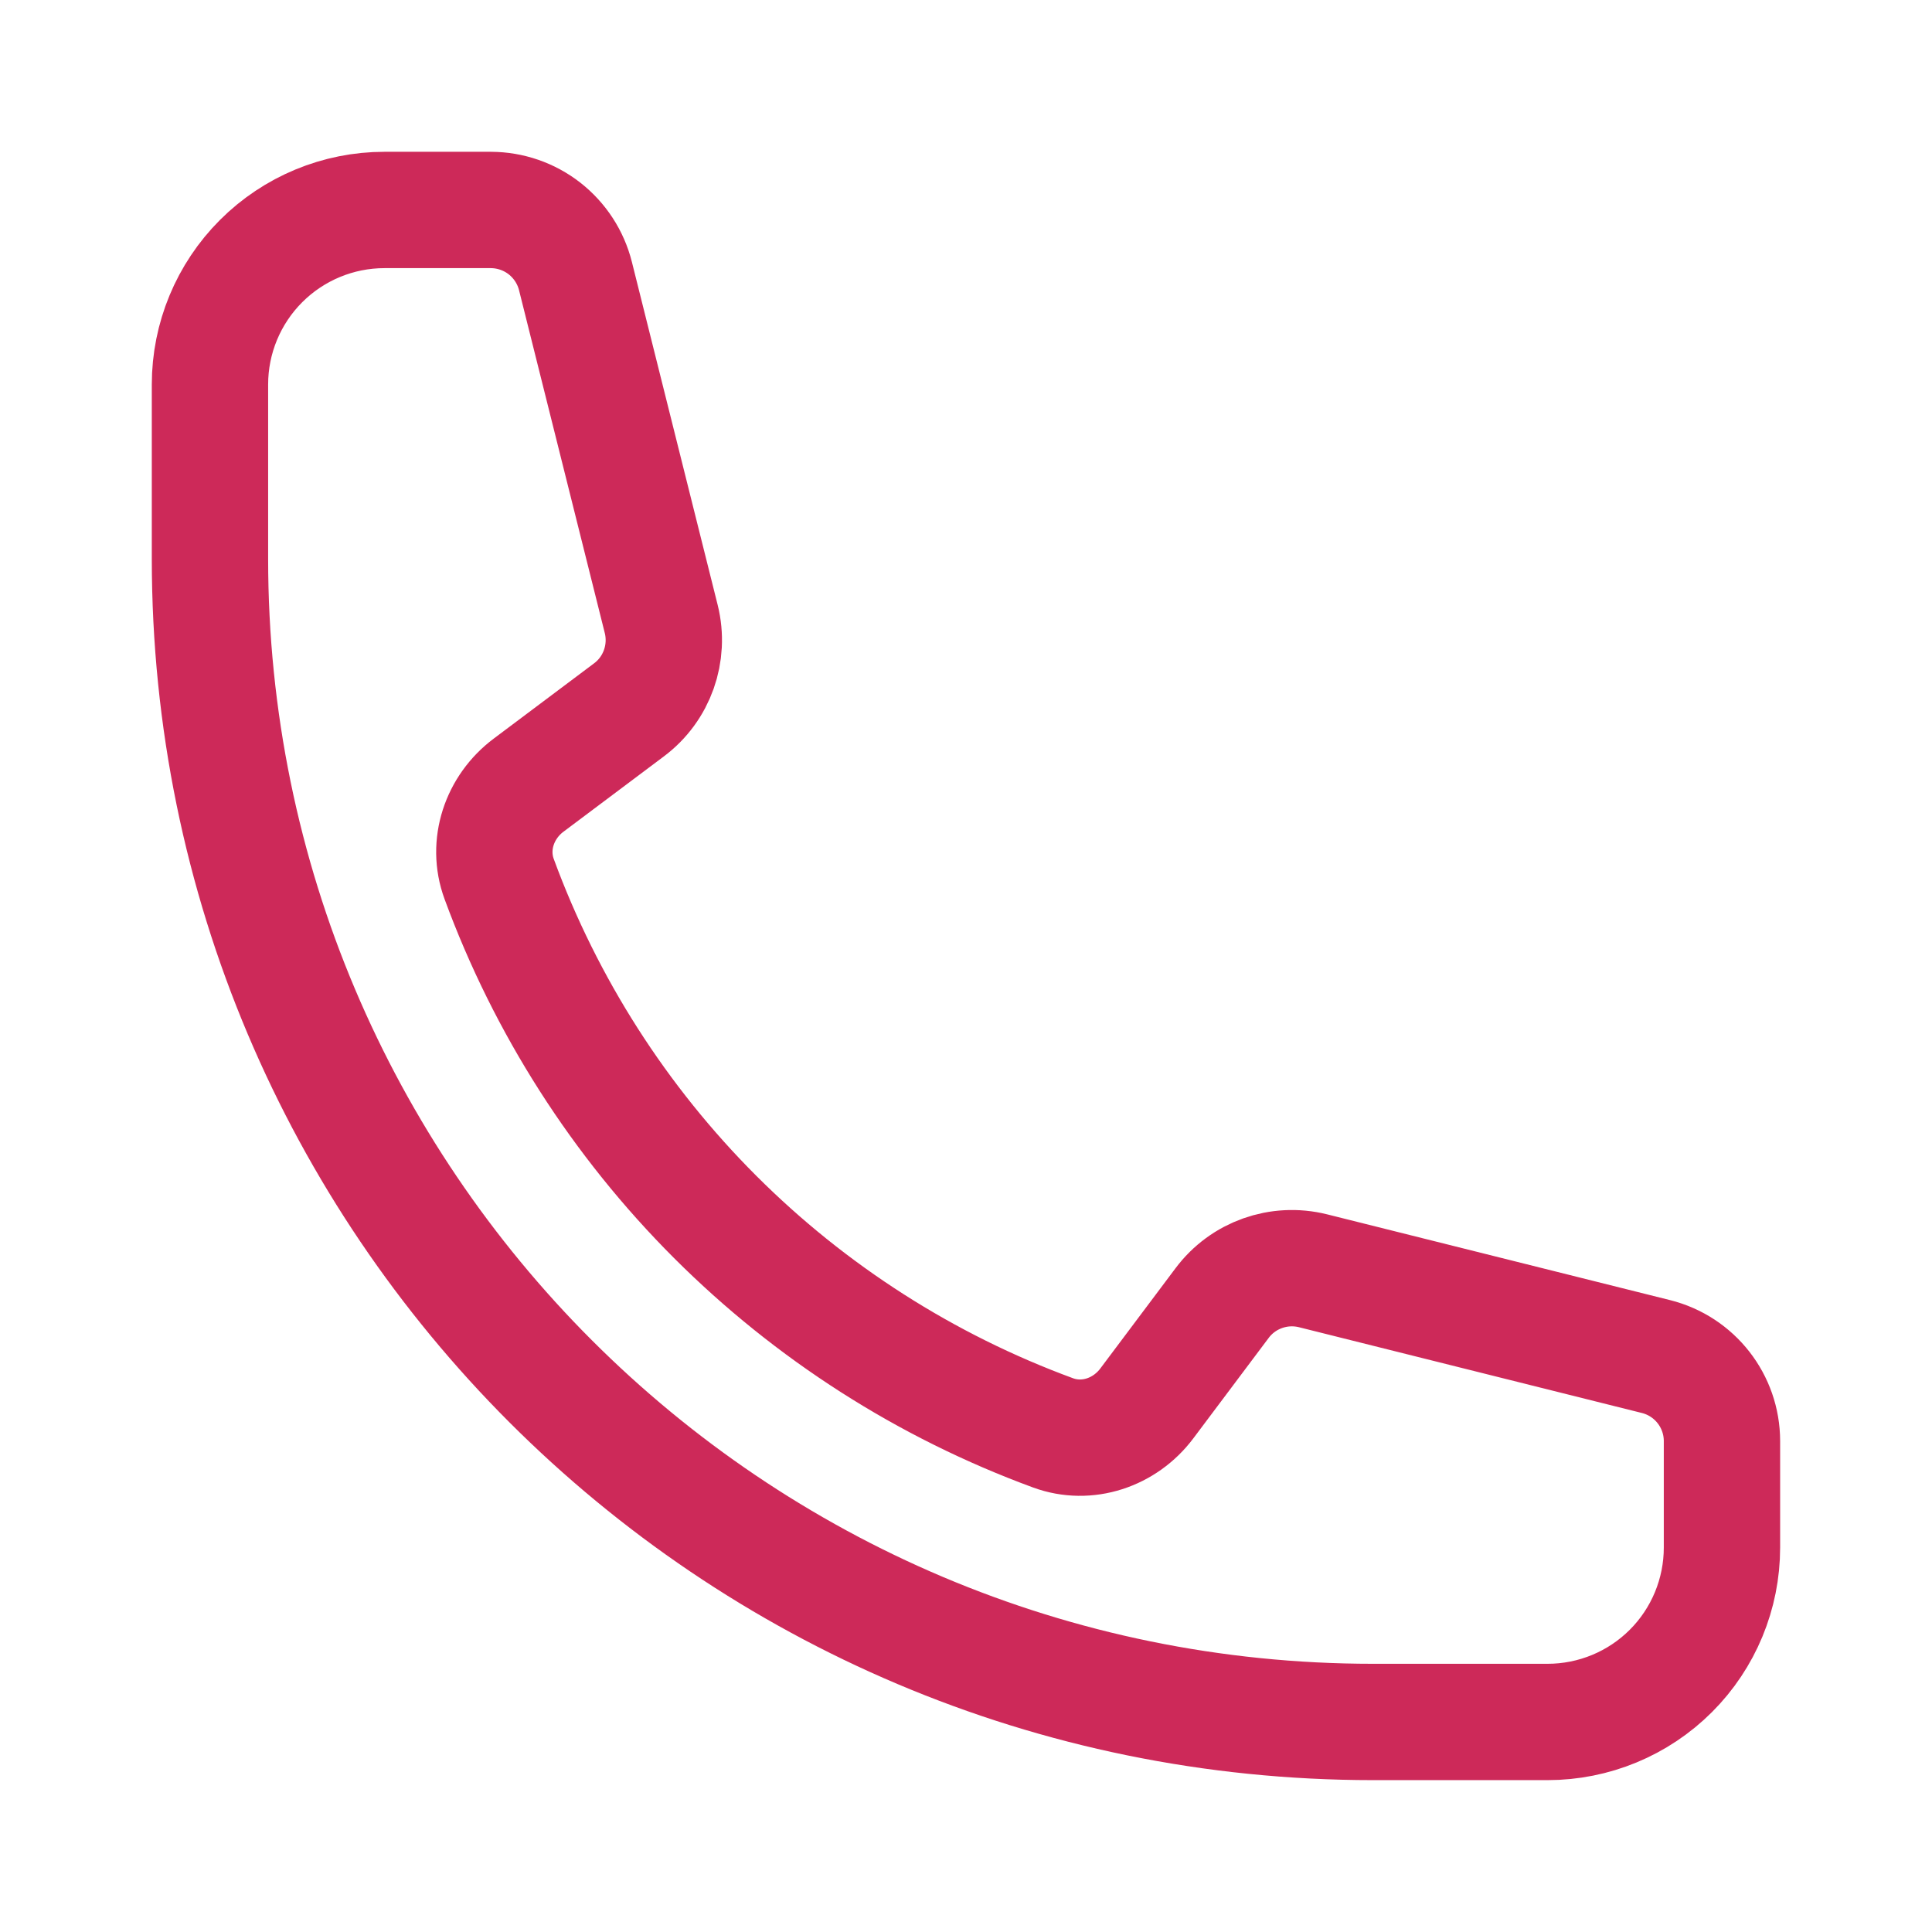
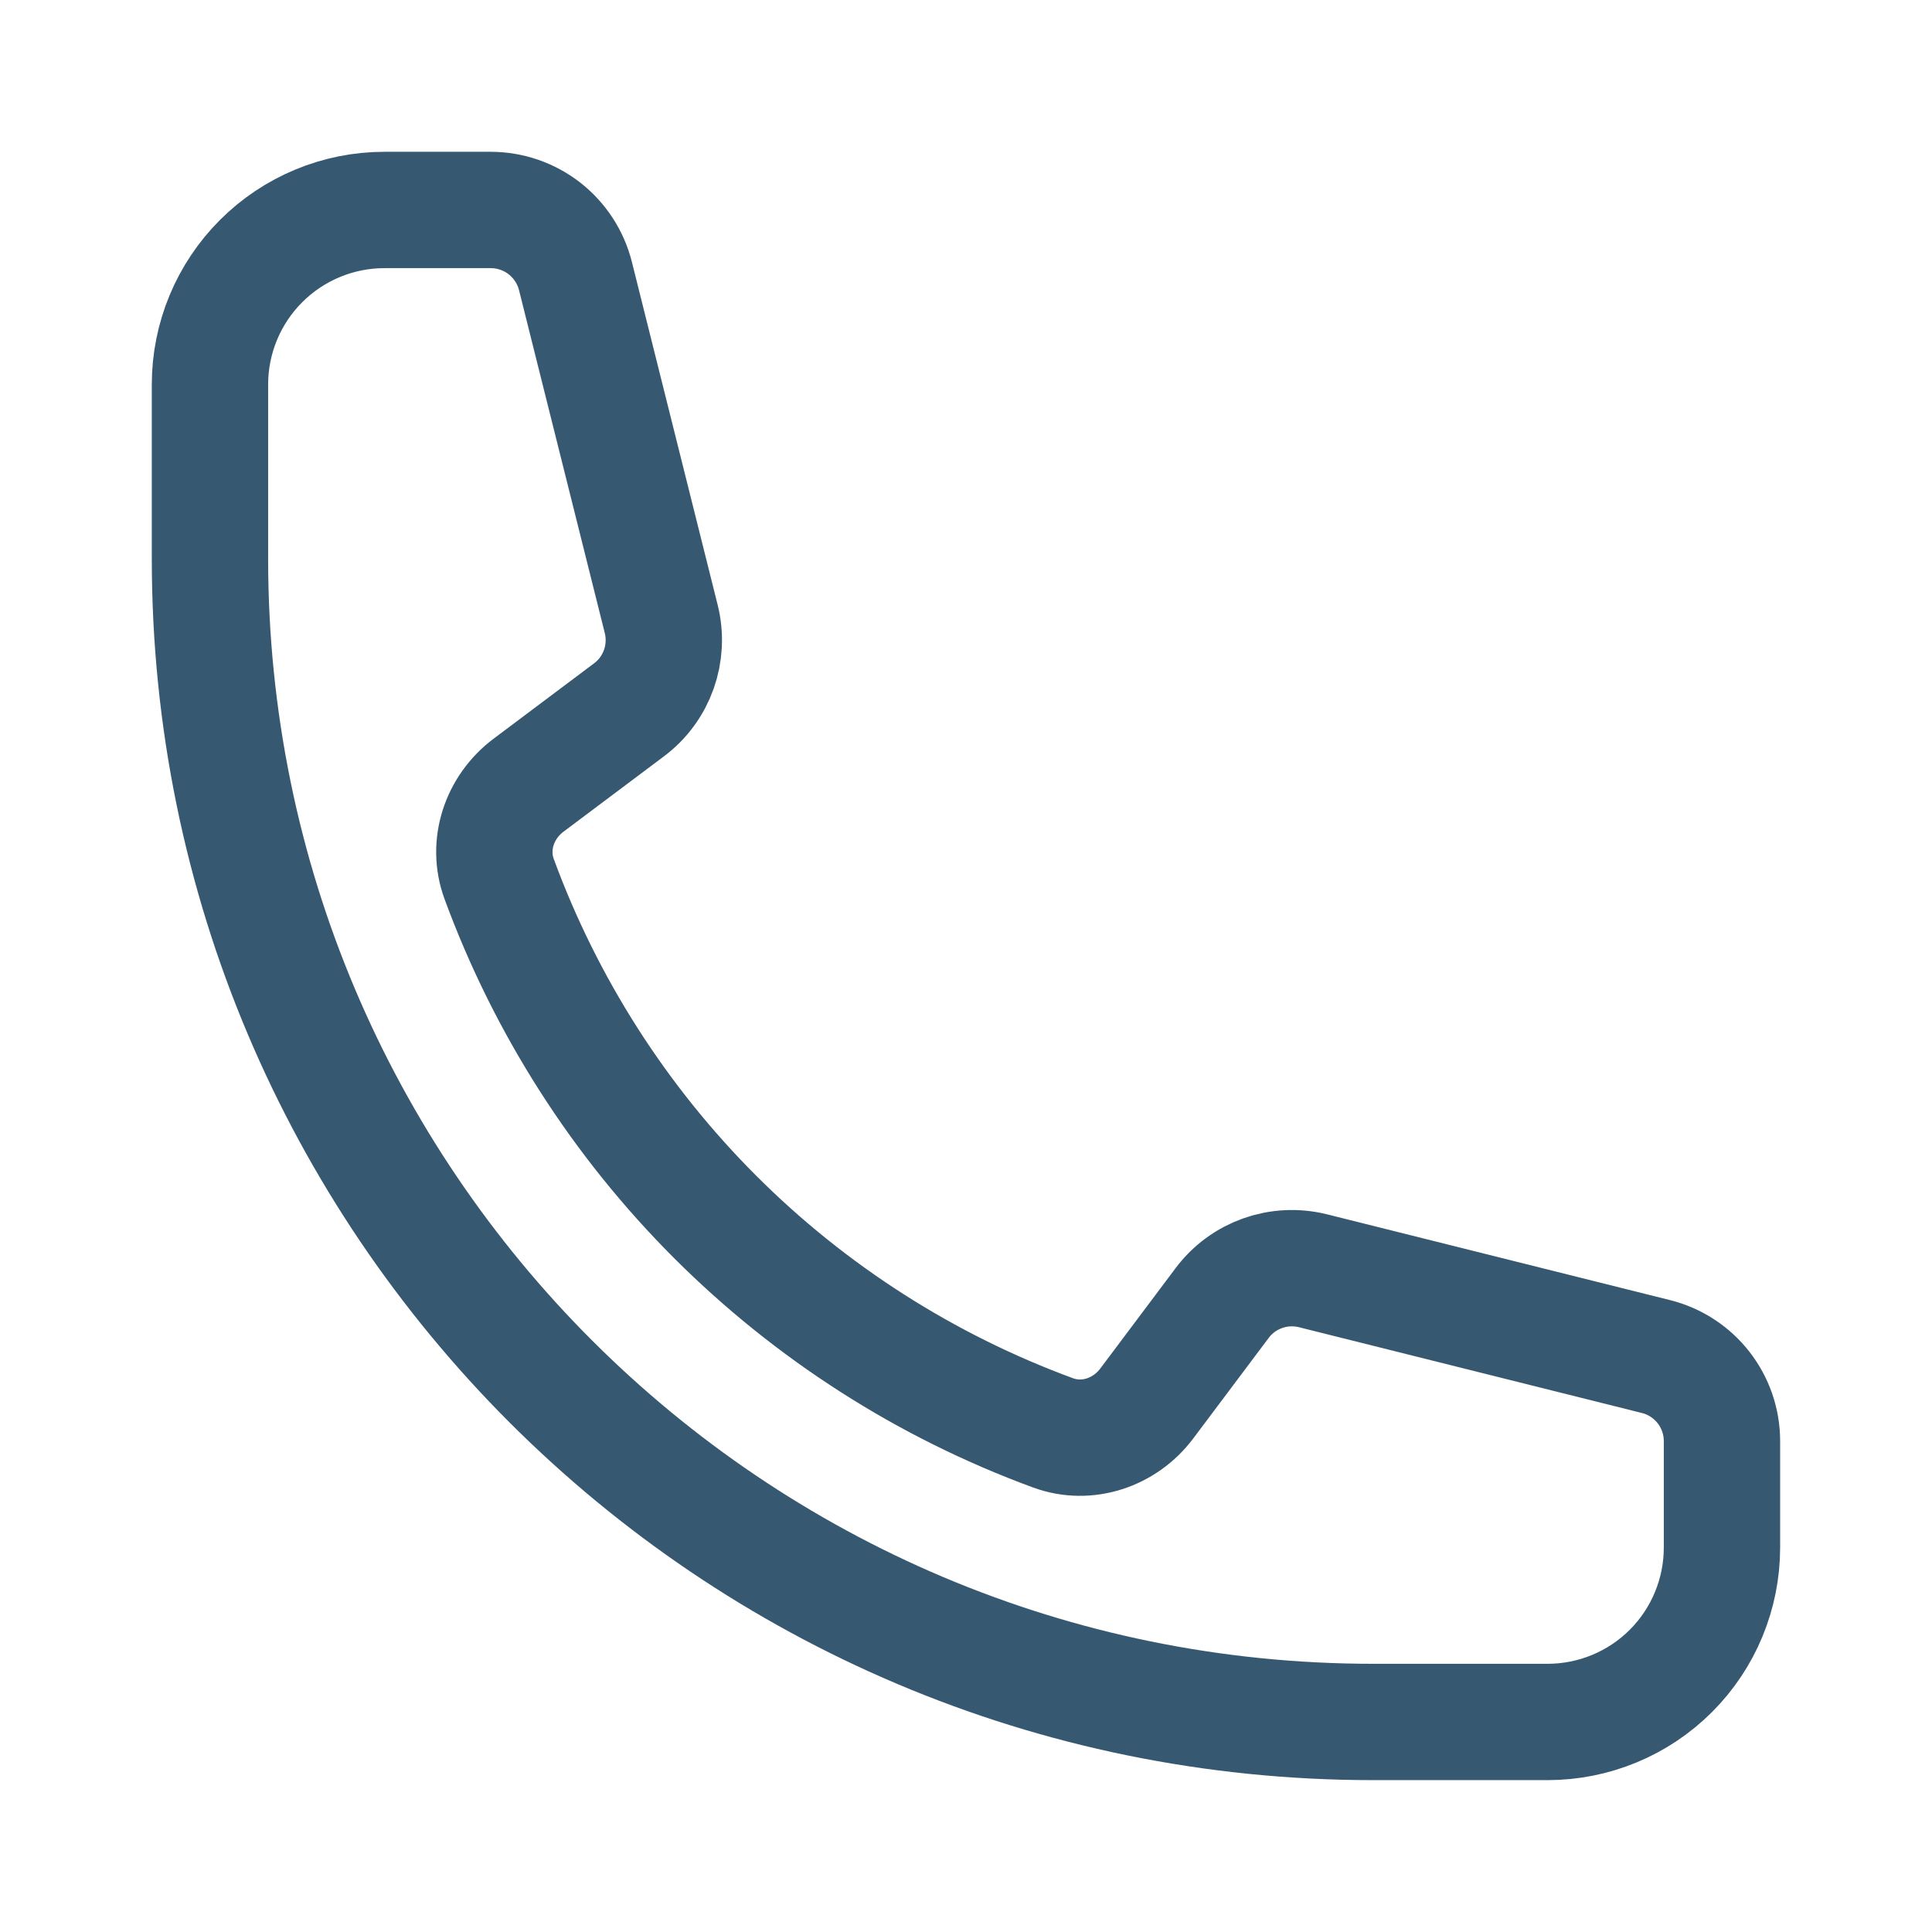
<svg xmlns="http://www.w3.org/2000/svg" width="28" height="28" viewBox="0 0 28 28" fill="none">
-   <path d="M3.043 8.1C3.043 17.409 10.591 24.956 19.9 24.956H22.428C23.099 24.956 23.742 24.69 24.216 24.216C24.69 23.742 24.956 23.099 24.956 22.428V20.886C24.956 20.306 24.562 19.801 23.999 19.66L19.029 18.417C18.534 18.294 18.015 18.479 17.711 18.886L16.621 20.339C16.304 20.762 15.756 20.948 15.261 20.766C13.421 20.09 11.75 19.021 10.364 17.636C8.978 16.25 7.91 14.579 7.234 12.739C7.052 12.244 7.238 11.696 7.661 11.379L9.114 10.289C9.522 9.985 9.706 9.465 9.583 8.971L8.34 4.001C8.271 3.727 8.113 3.485 7.891 3.311C7.669 3.138 7.396 3.044 7.114 3.043H5.572C4.901 3.043 4.258 3.31 3.784 3.784C3.31 4.258 3.043 4.901 3.043 5.572V8.1Z" stroke="#CD2959" stroke-width="1.686" stroke-linecap="round" stroke-linejoin="round" />
+   <path d="M3.043 8.1C3.043 17.409 10.591 24.956 19.9 24.956H22.428C23.099 24.956 23.742 24.69 24.216 24.216C24.69 23.742 24.956 23.099 24.956 22.428V20.886C24.956 20.306 24.562 19.801 23.999 19.66L19.029 18.417C18.534 18.294 18.015 18.479 17.711 18.886L16.621 20.339C16.304 20.762 15.756 20.948 15.261 20.766C13.421 20.09 11.75 19.021 10.364 17.636C8.978 16.25 7.91 14.579 7.234 12.739C7.052 12.244 7.238 11.696 7.661 11.379L9.114 10.289C9.522 9.985 9.706 9.465 9.583 8.971L8.34 4.001C8.271 3.727 8.113 3.485 7.891 3.311C7.669 3.138 7.396 3.044 7.114 3.043H5.572C4.901 3.043 4.258 3.31 3.784 3.784C3.31 4.258 3.043 4.901 3.043 5.572V8.1Z" stroke="#365871" stroke-width="1.686" stroke-linecap="round" stroke-linejoin="round" />
</svg>
